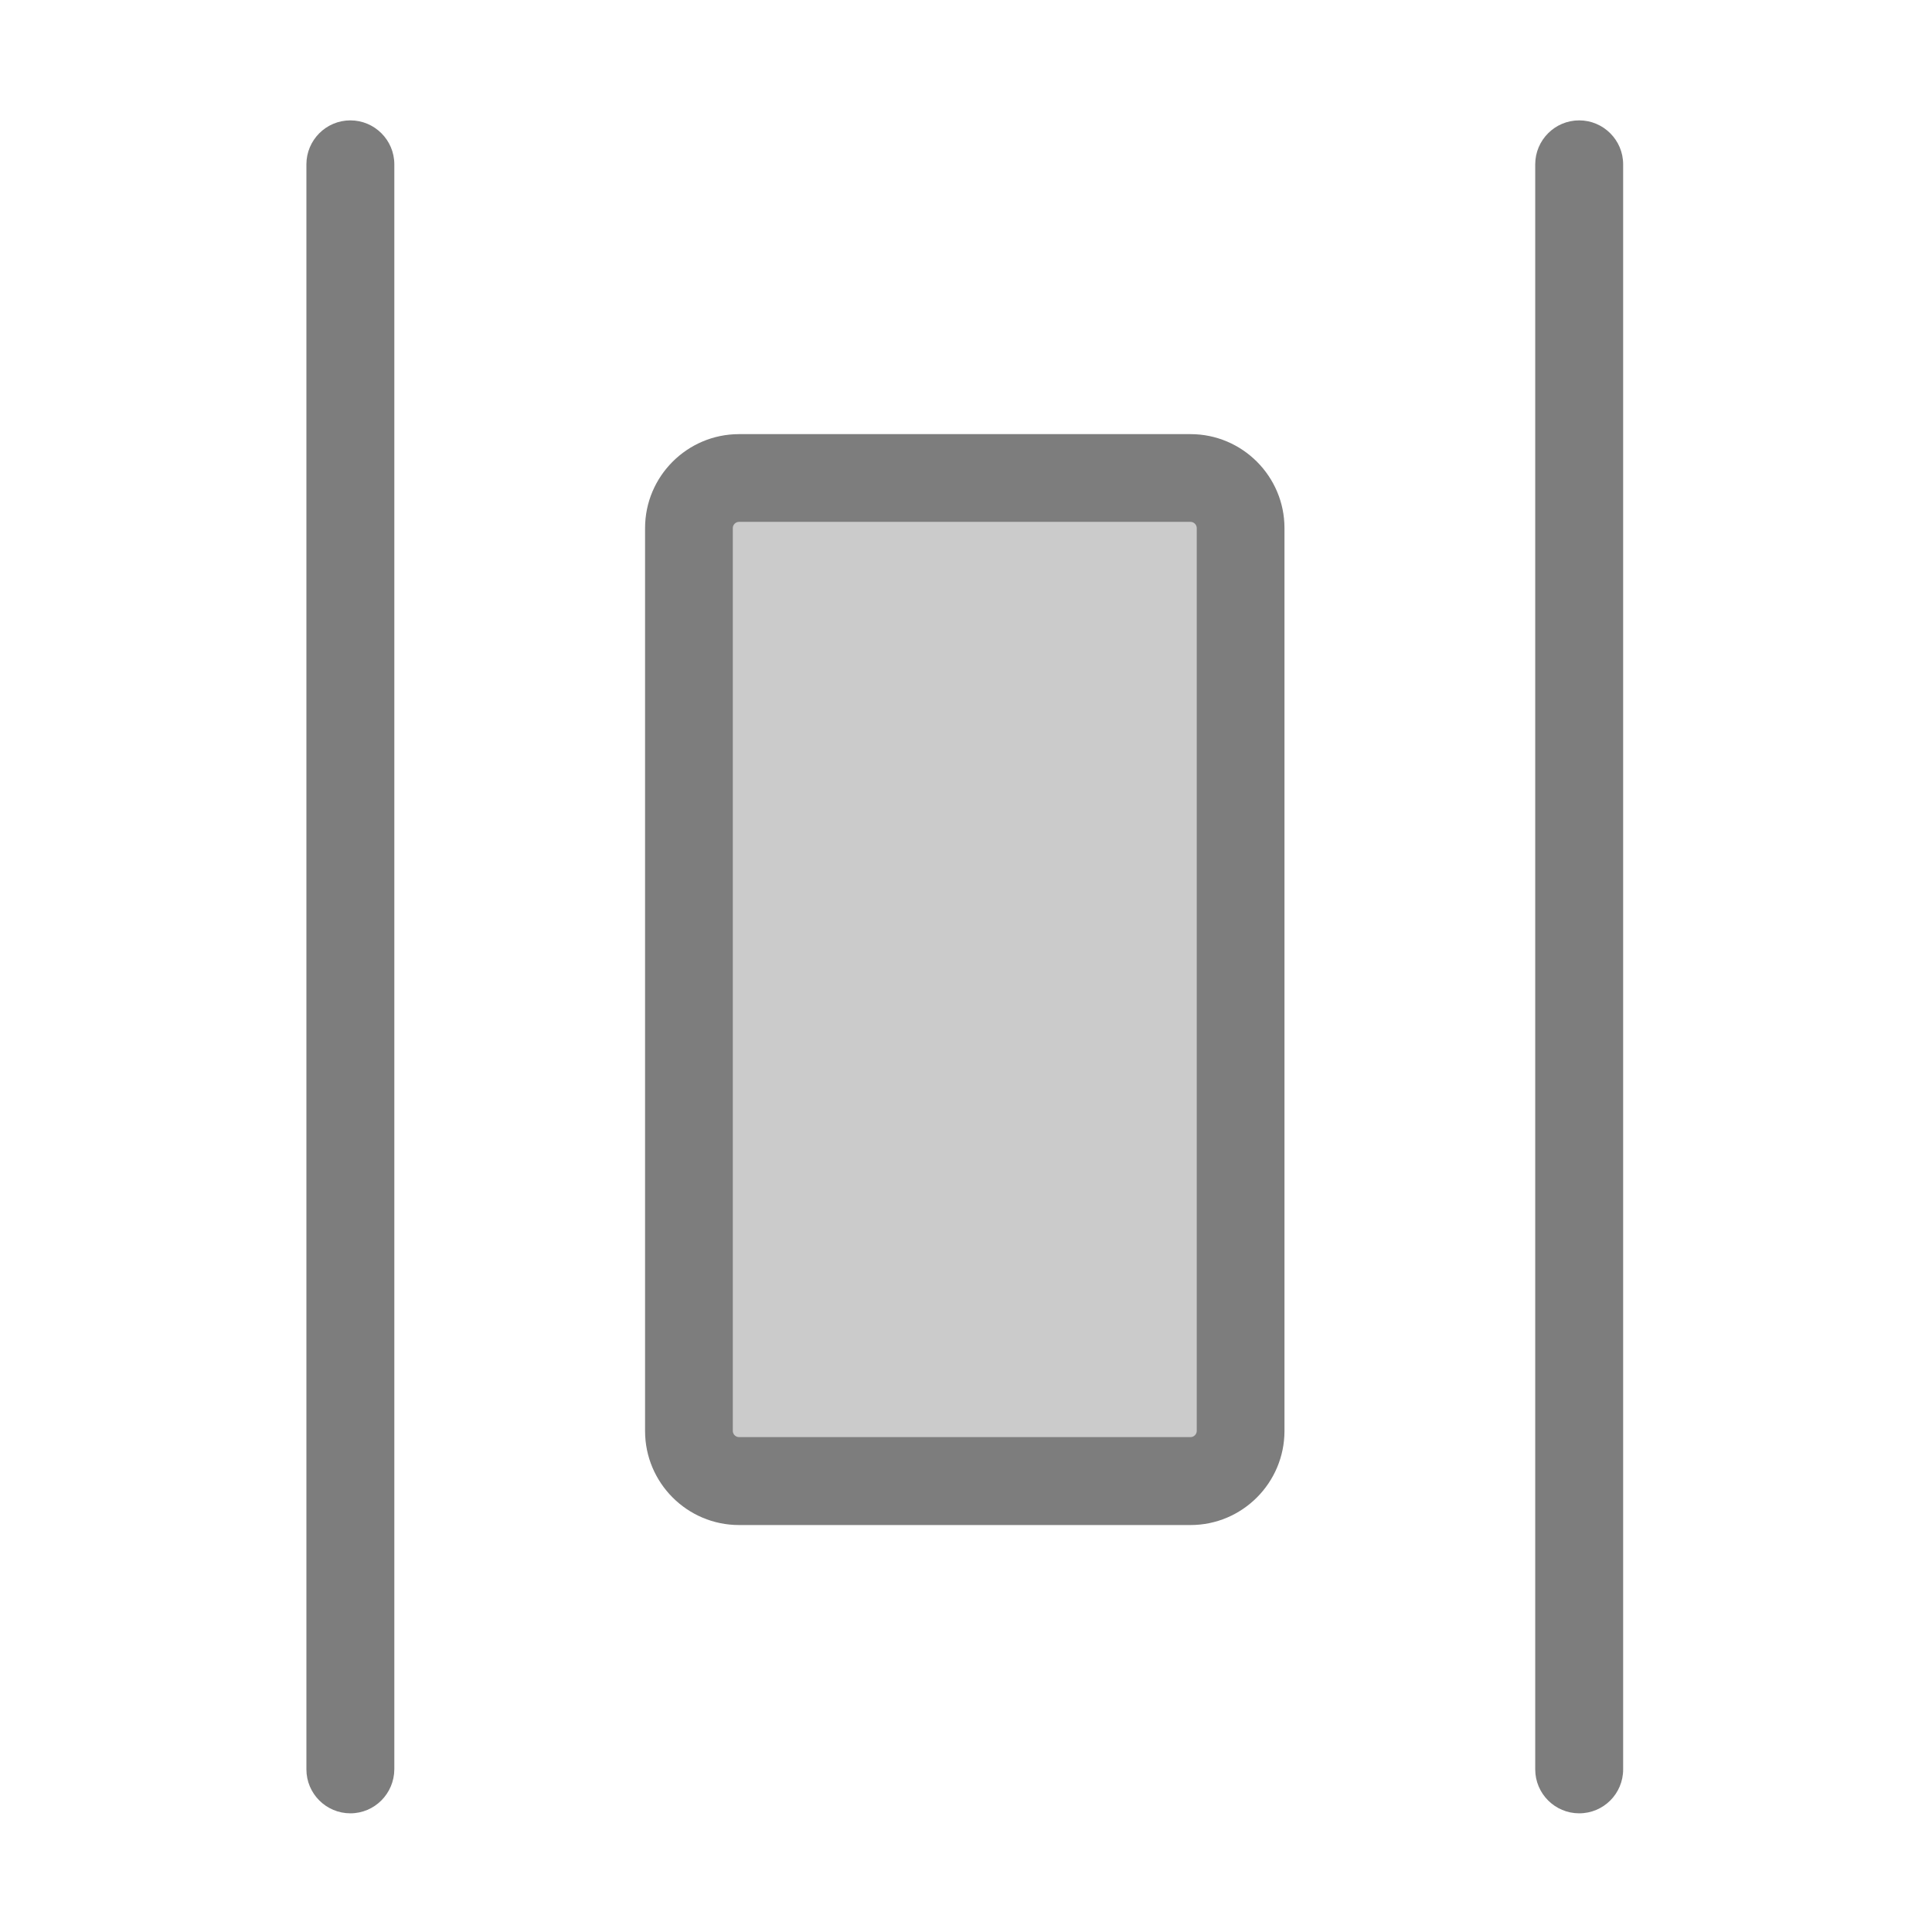
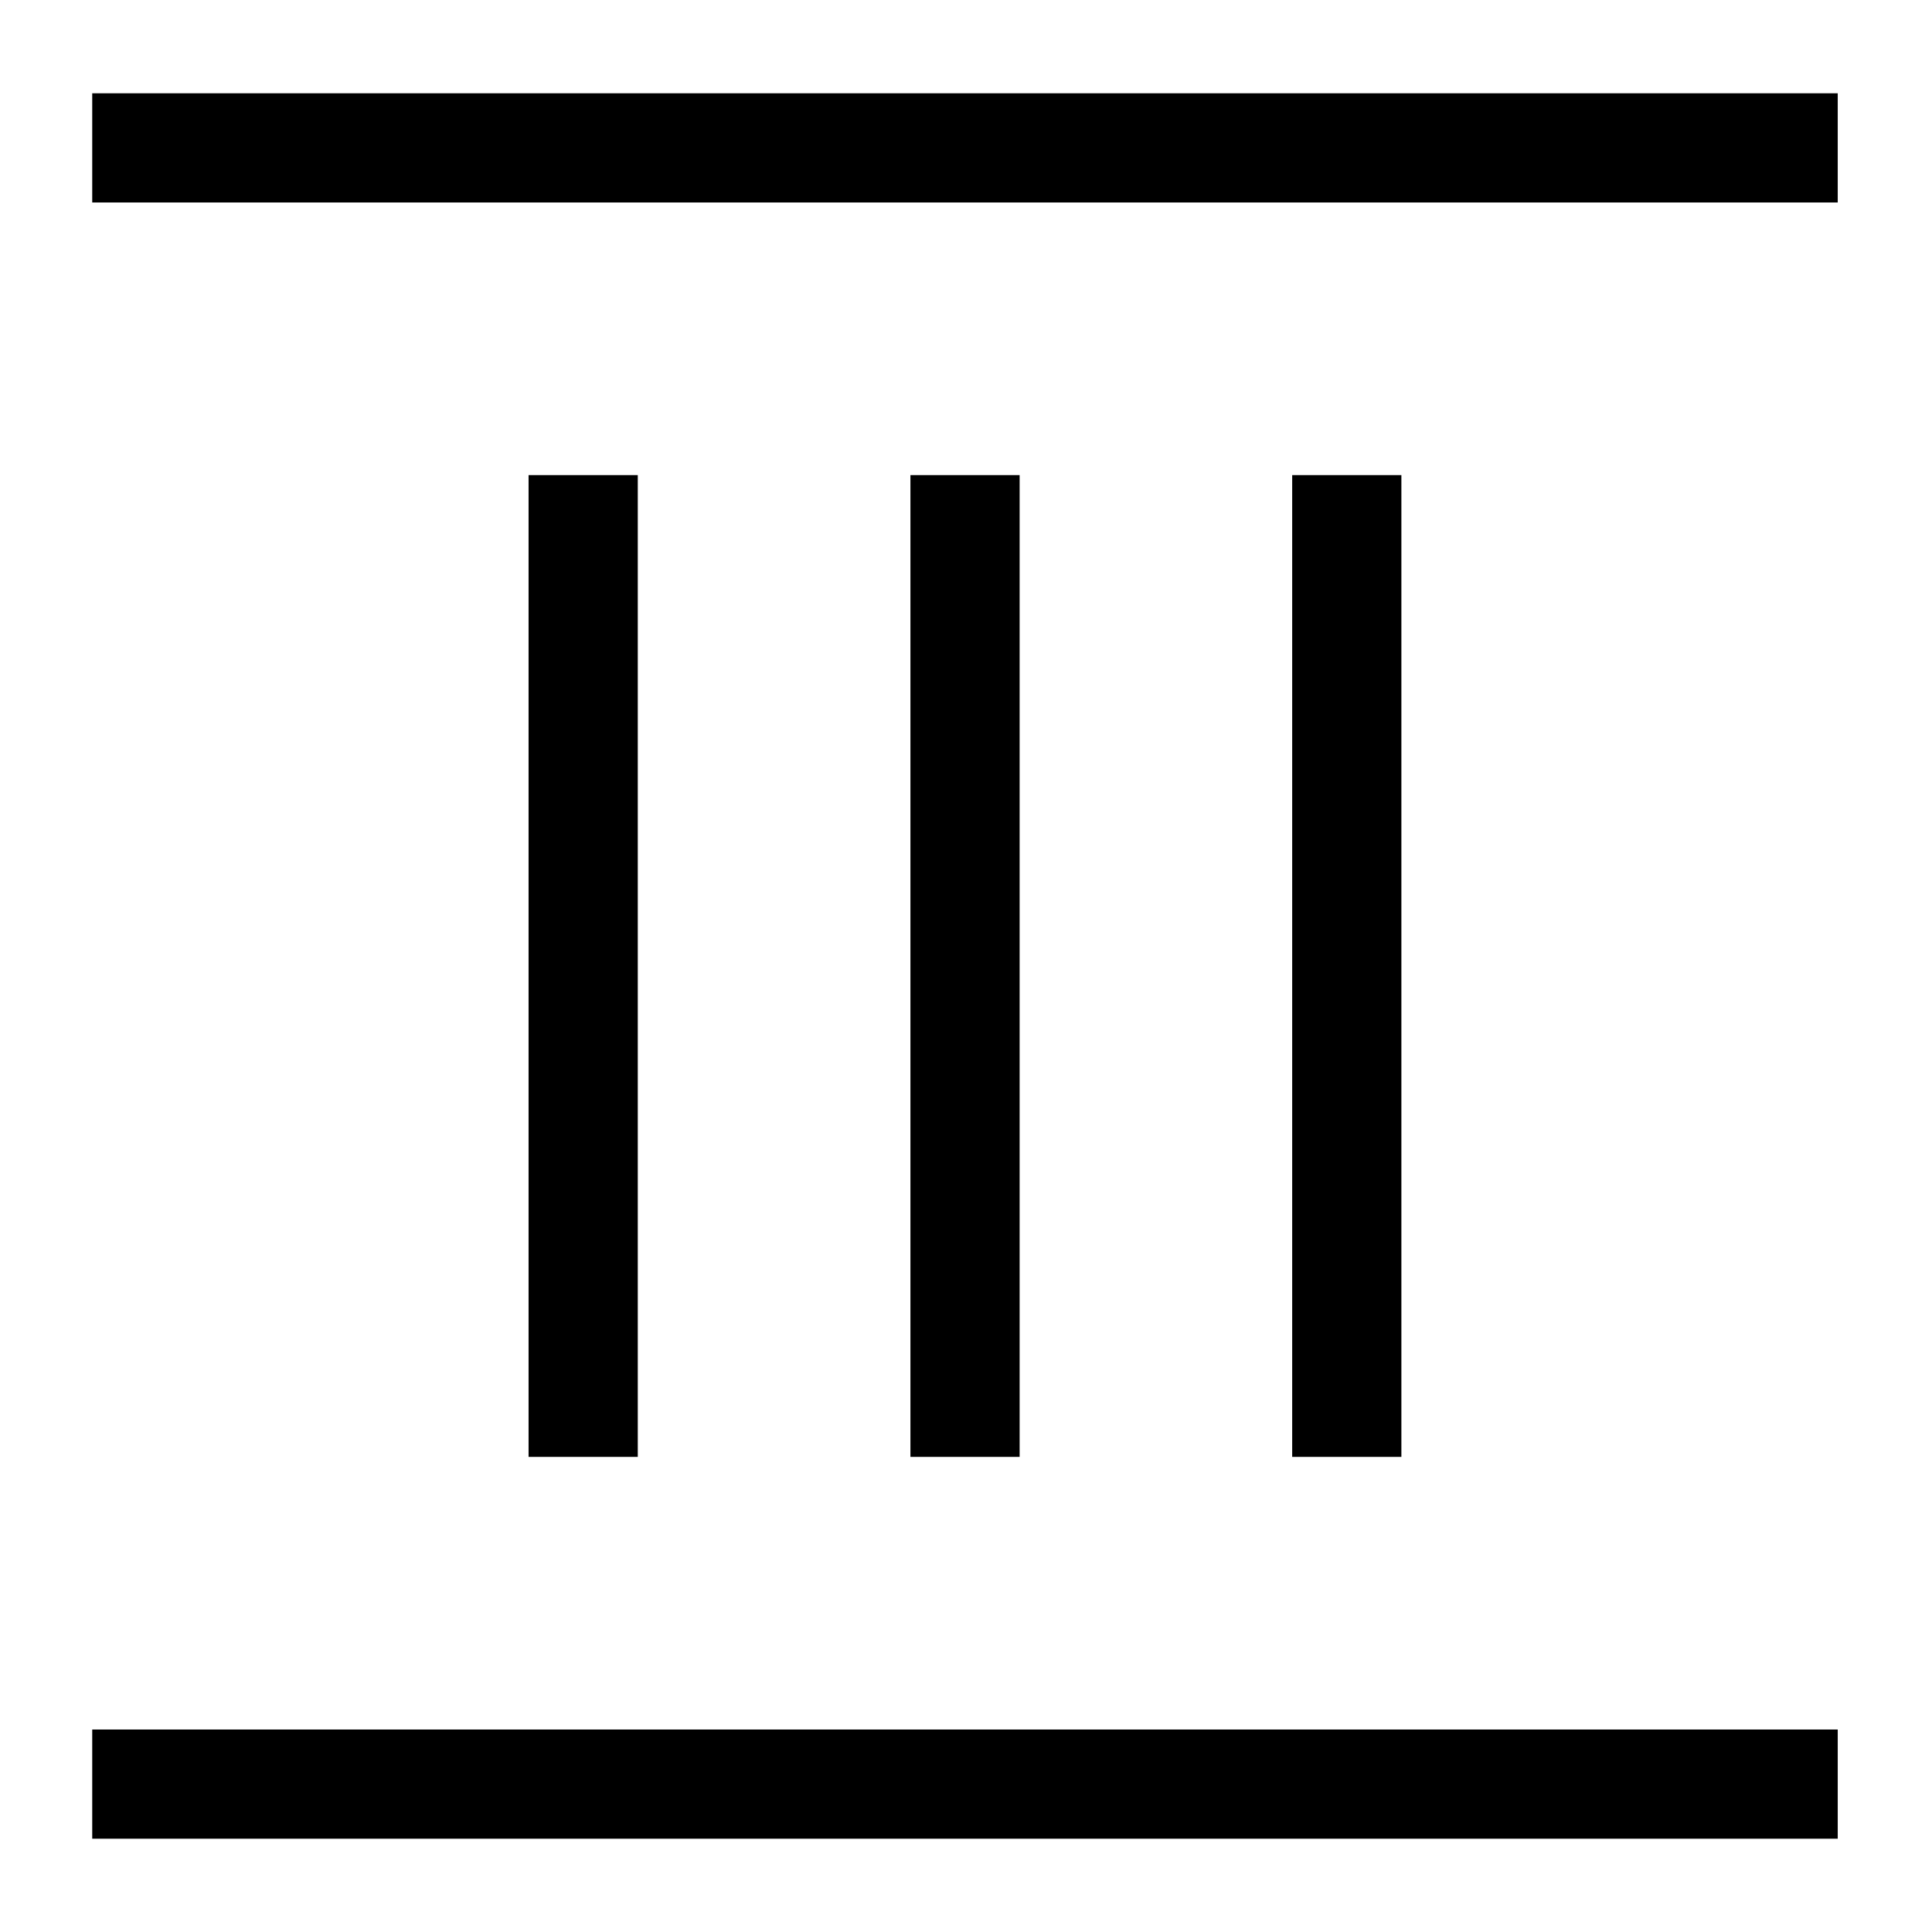
- <svg xmlns="http://www.w3.org/2000/svg" t="1588819380951" class="icon" viewBox="0 0 1024 1024" version="1.1" p-id="1879" width="128" height="128">
+ <svg xmlns="http://www.w3.org/2000/svg" t="1589159313224" class="icon" viewBox="0 0 1024 1024" version="1.1" p-id="10449" width="128" height="128">
  <defs>
    <style type="text/css" />
  </defs>
-   <path d="M365.1 257.3V781c0 2.2 1.8 4 4 4h284.4c2.2 0 4-1.8 4-4V257.3c0-2.2-1.8-4-4-4H369.1c-2.2 0-4 1.8-4 4z" fill="#CBCBCB" p-id="1880" />
-   <path d="M631 808.3H391.7c-27.5 0-49.8-22.4-49.8-49.8V279.9c0-27.5 22.4-49.8 49.8-49.8H631c27.5 0 49.8 22.4 49.8 49.8v478.5c0 27.5-22.3 49.9-49.8 49.9zM391.7 276.6c-1.8 0-3.3 1.5-3.3 3.3v478.5c0 1.8 1.5 3.3 3.3 3.3H631c1.8 0 3.3-1.5 3.3-3.3V279.9c0-1.8-1.5-3.3-3.3-3.3H391.7zM185.7 961.1c-12.8 0-23.3-10.4-23.3-23.3V87.1c0-12.8 10.4-23.3 23.3-23.3 12.8 0 23.3 10.4 23.3 23.3v850.7c-0.1 12.9-10.5 23.3-23.3 23.3z" fill="#7D7D7D" p-id="1881" />
-   <path d="M837 961.1c-12.8 0-23.3-10.4-23.3-23.3V87.1c0-12.8 10.4-23.3 23.3-23.3 12.8 0 23.3 10.4 23.3 23.3v850.7c0 12.9-10.4 23.3-23.3 23.3z" fill="#7D7D7D" p-id="1882" />
+   <path d="M48.881 49.447h925.156v57.876H48.881zM48.881 916.675h925.156v57.877H48.881zM280.154 251.815h57.881v520.368h-57.881zM482.548 251.815h57.876v520.368h-57.876zM684.885 251.815h57.877v520.368h-57.877z" p-id="10450" />
</svg>
